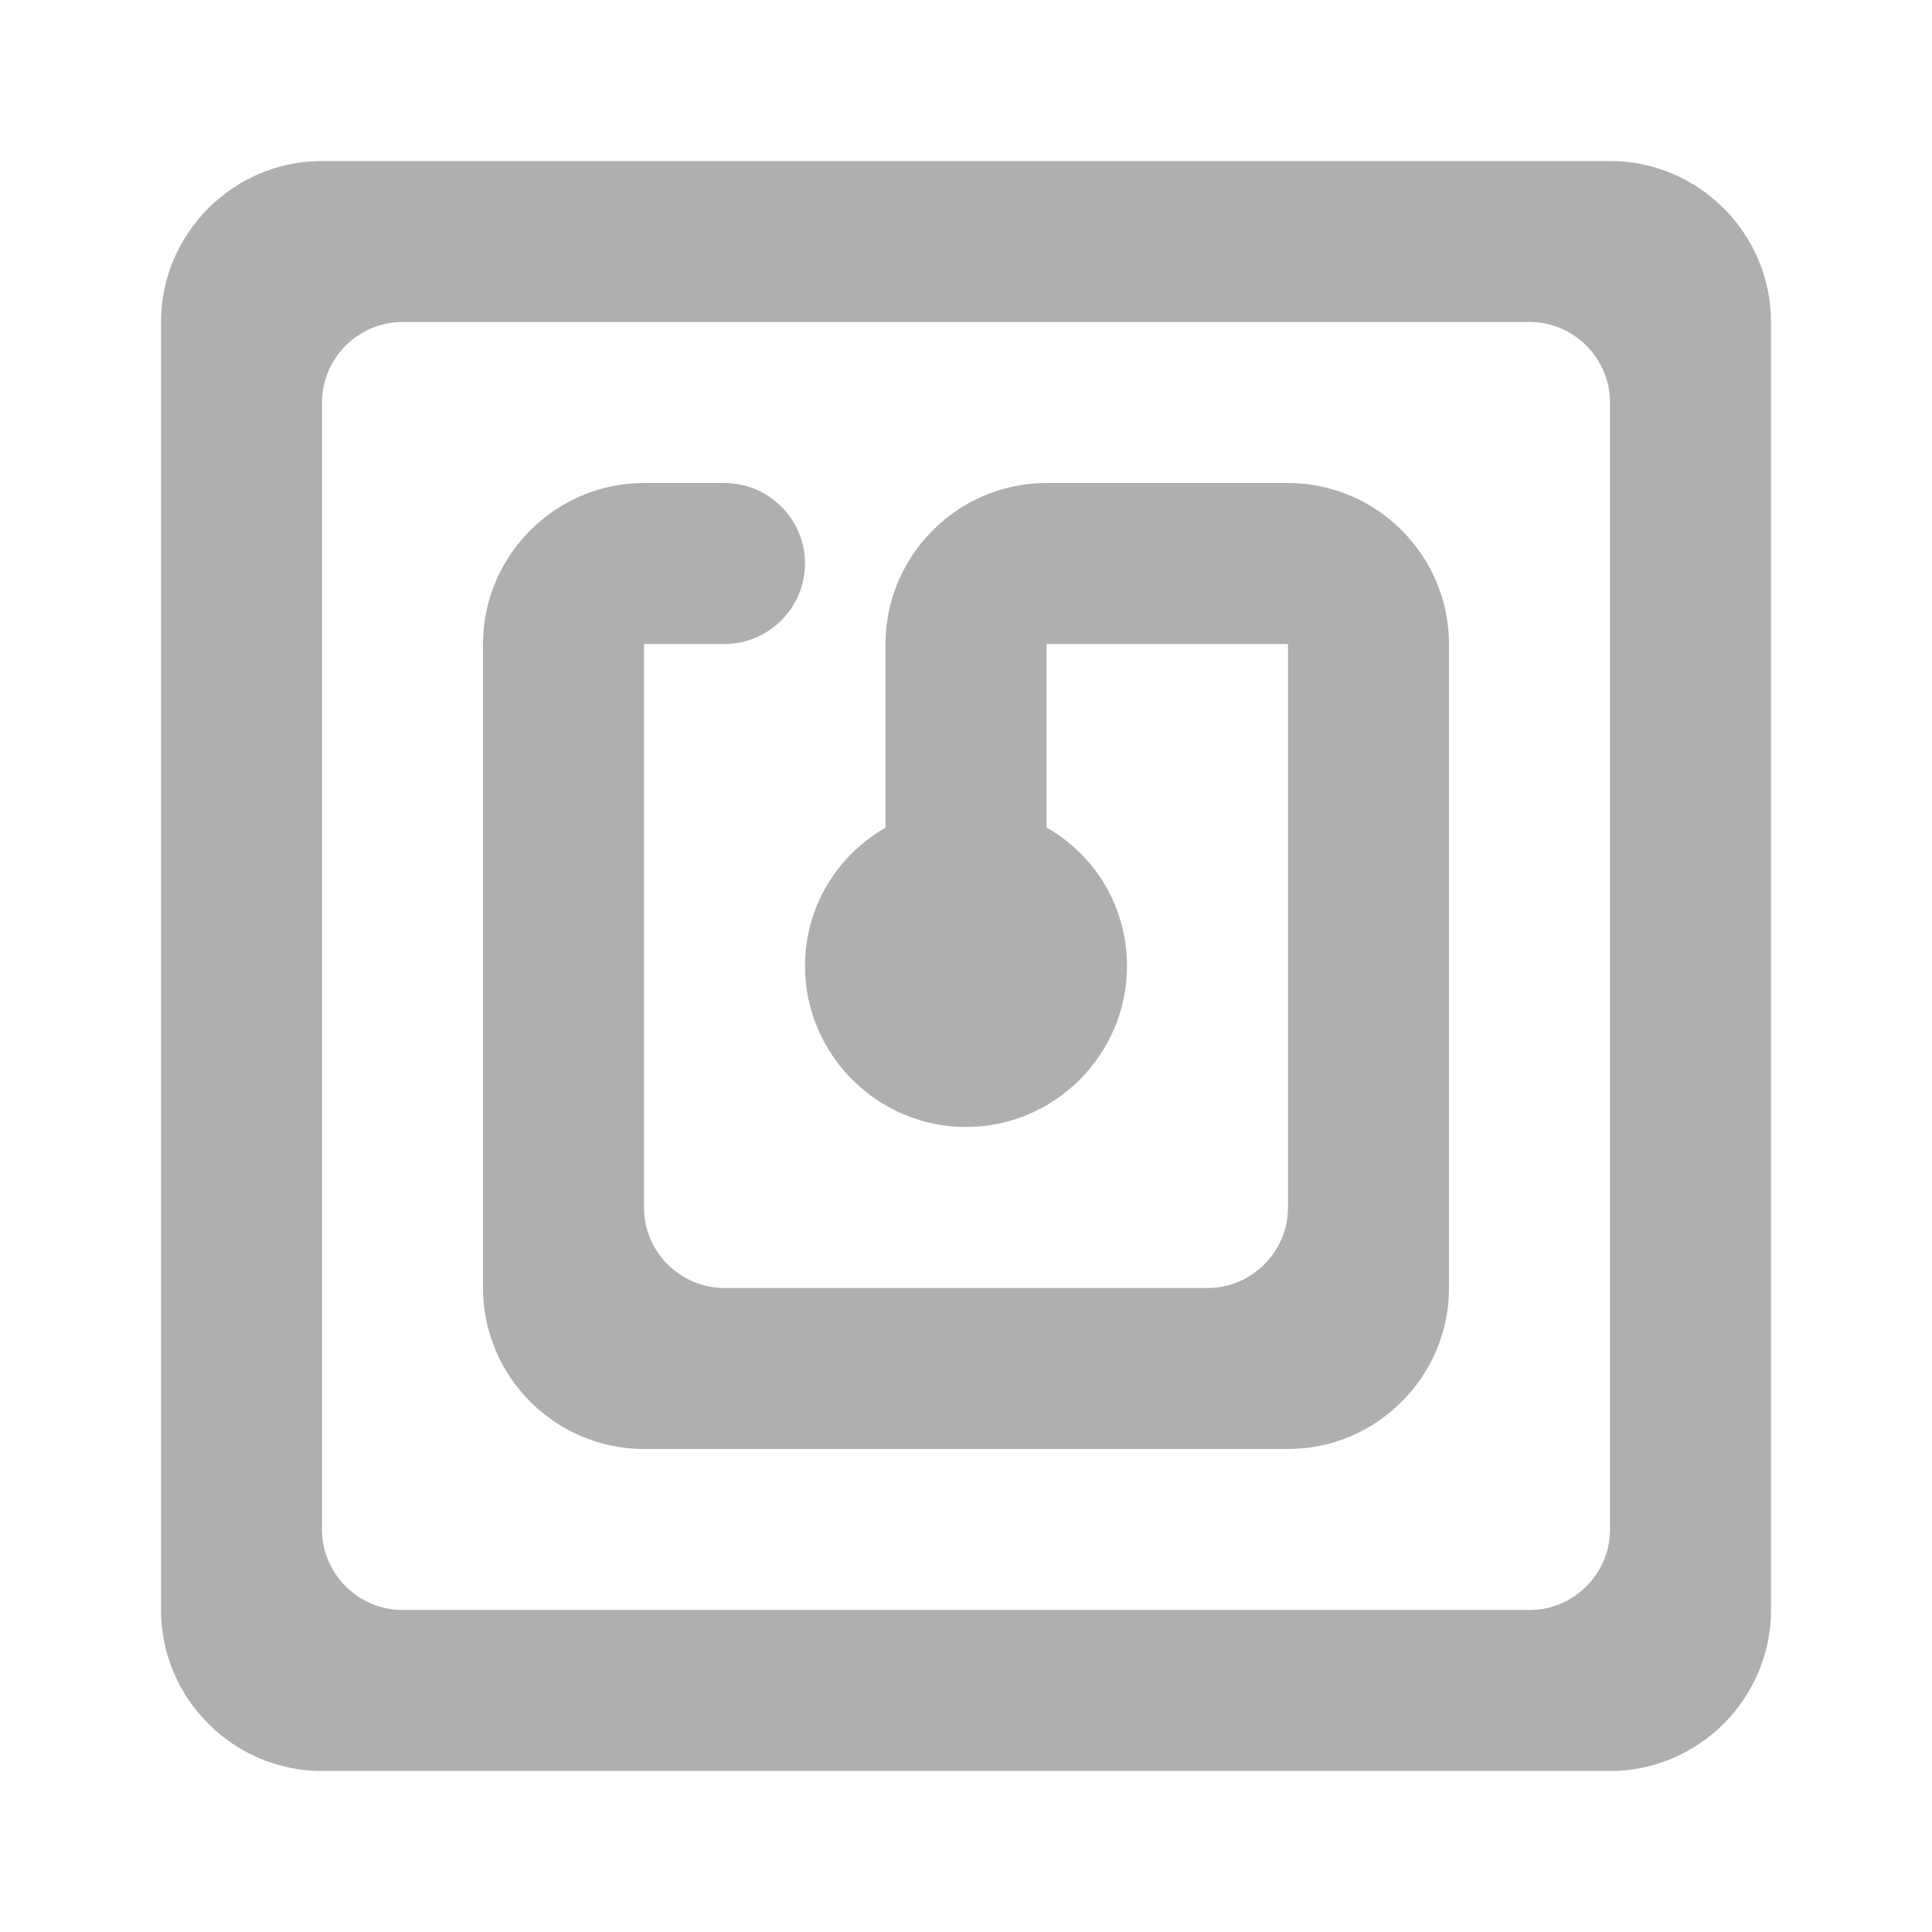
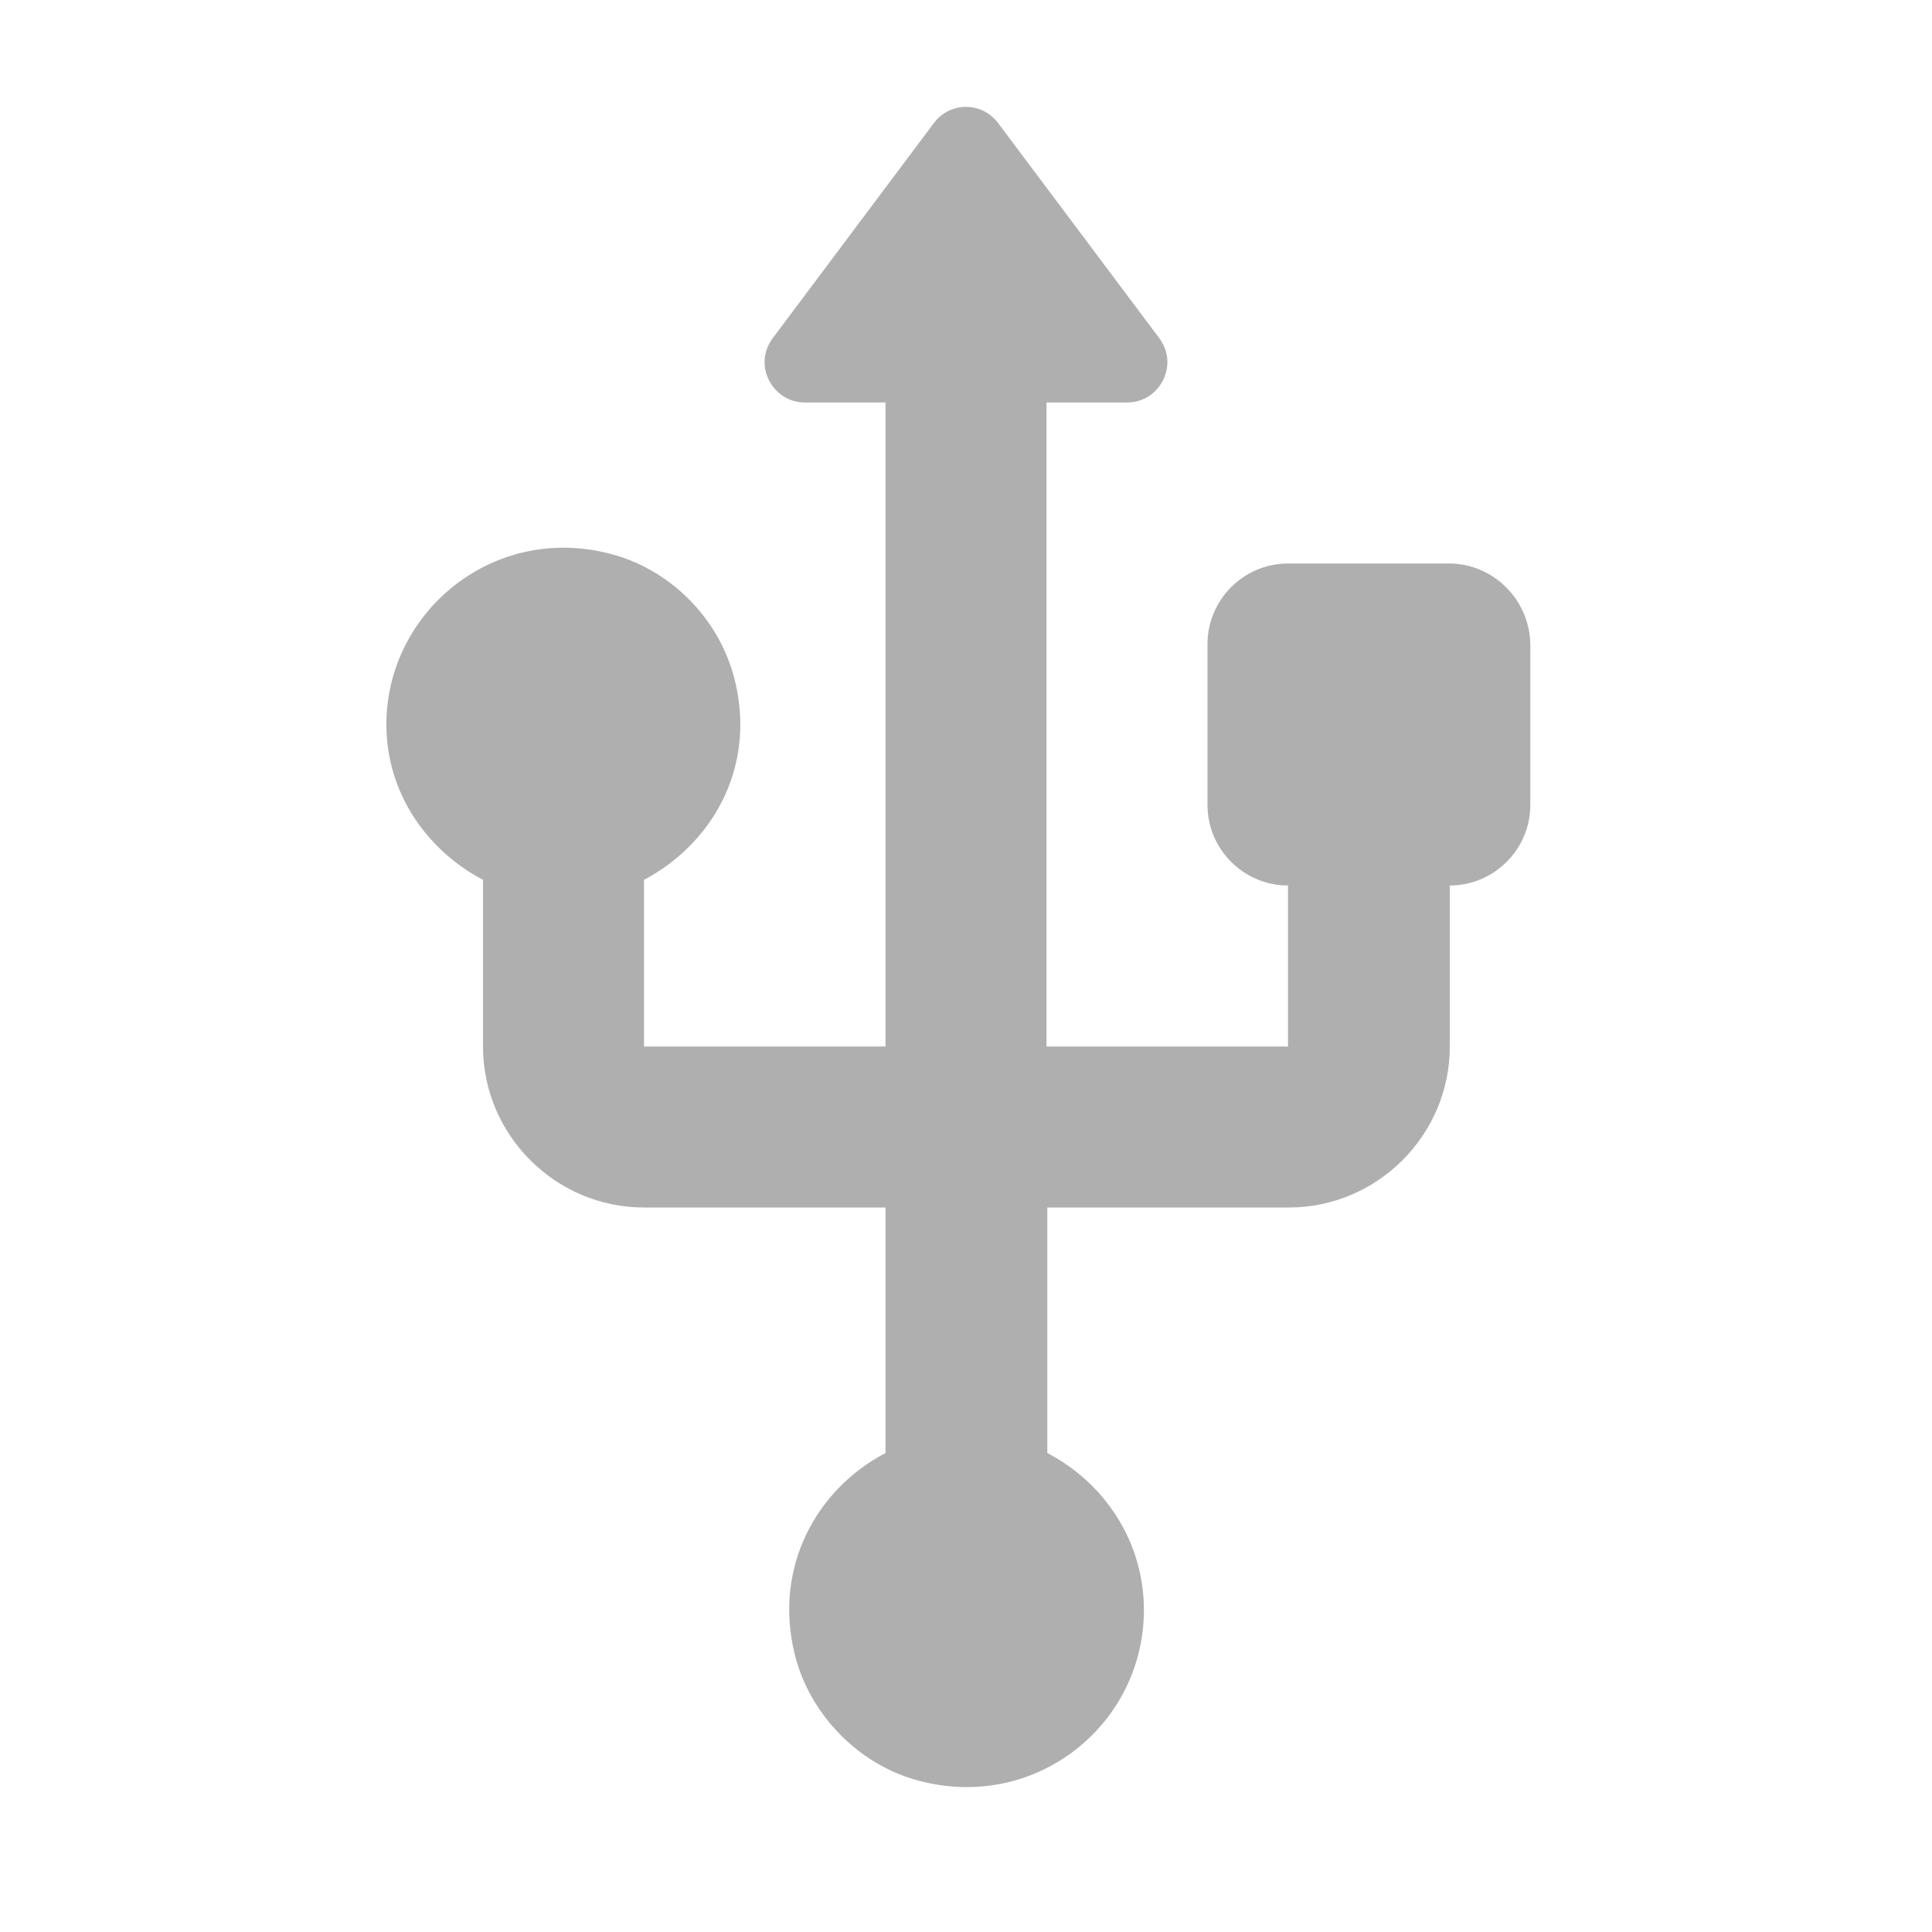
<svg xmlns="http://www.w3.org/2000/svg" height="24" viewBox="0 0 24 24" width="24">
-   <path fill="#afafaf" d="M20 2H4c-1.1 0-2 .9-2 2v16c0 1.1.9 2 2 2h16c1.1 0 2-.9 2-2V4c0-1.1-.9-2-2-2zm-1 18H5c-.55 0-1-.45-1-1V5c0-.55.45-1 1-1h14c.55 0 1 .45 1 1v14c0 .55-.45 1-1 1zM16 6h-3c-1.1 0-2 .9-2 2v2.28c-.6.35-1 .98-1 1.72 0 1.1.9 2 2 2s2-.9 2-2c0-.74-.4-1.38-1-1.72V8h3v7c0 .55-.45 1-1 1H9c-.55 0-1-.45-1-1V8h1c.55 0 1-.45 1-1s-.45-1-1-1H8c-1.1 0-2 .9-2 2v8c0 1.1.9 2 2 2h8c1.1 0 2-.9 2-2V8c0-1.1-.9-2-2-2z" />
+   <path fill="#afafaf" d="M18 7h-2c-.55 0-1 .45-1 1v2c0 .55.45 1 1 1v2h-3V5h1c.41 0 .65-.47.4-.8l-2-2.67c-.2-.27-.6-.27-.8 0l-2 2.67c-.25.33-.01.8.4.8h1v8H8v-2.07c.83-.44 1.38-1.36 1.14-2.43-.17-.77-.77-1.4-1.52-1.61C6.15 6.48 4.8 7.59 4.8 9c0 .85.5 1.56 1.2 1.93V13c0 1.1.9 2 2 2h3v3.05c-.86.45-1.39 1.42-1.13 2.49.18.75.79 1.38 1.54 1.58 1.46.39 2.8-.7 2.8-2.12 0-.85-.49-1.58-1.2-1.95V15h3c1.1 0 2-.9 2-2v-2c.55 0 1-.45 1-1V8C19 7.45 18.55 7 18 7z" />
</svg>
